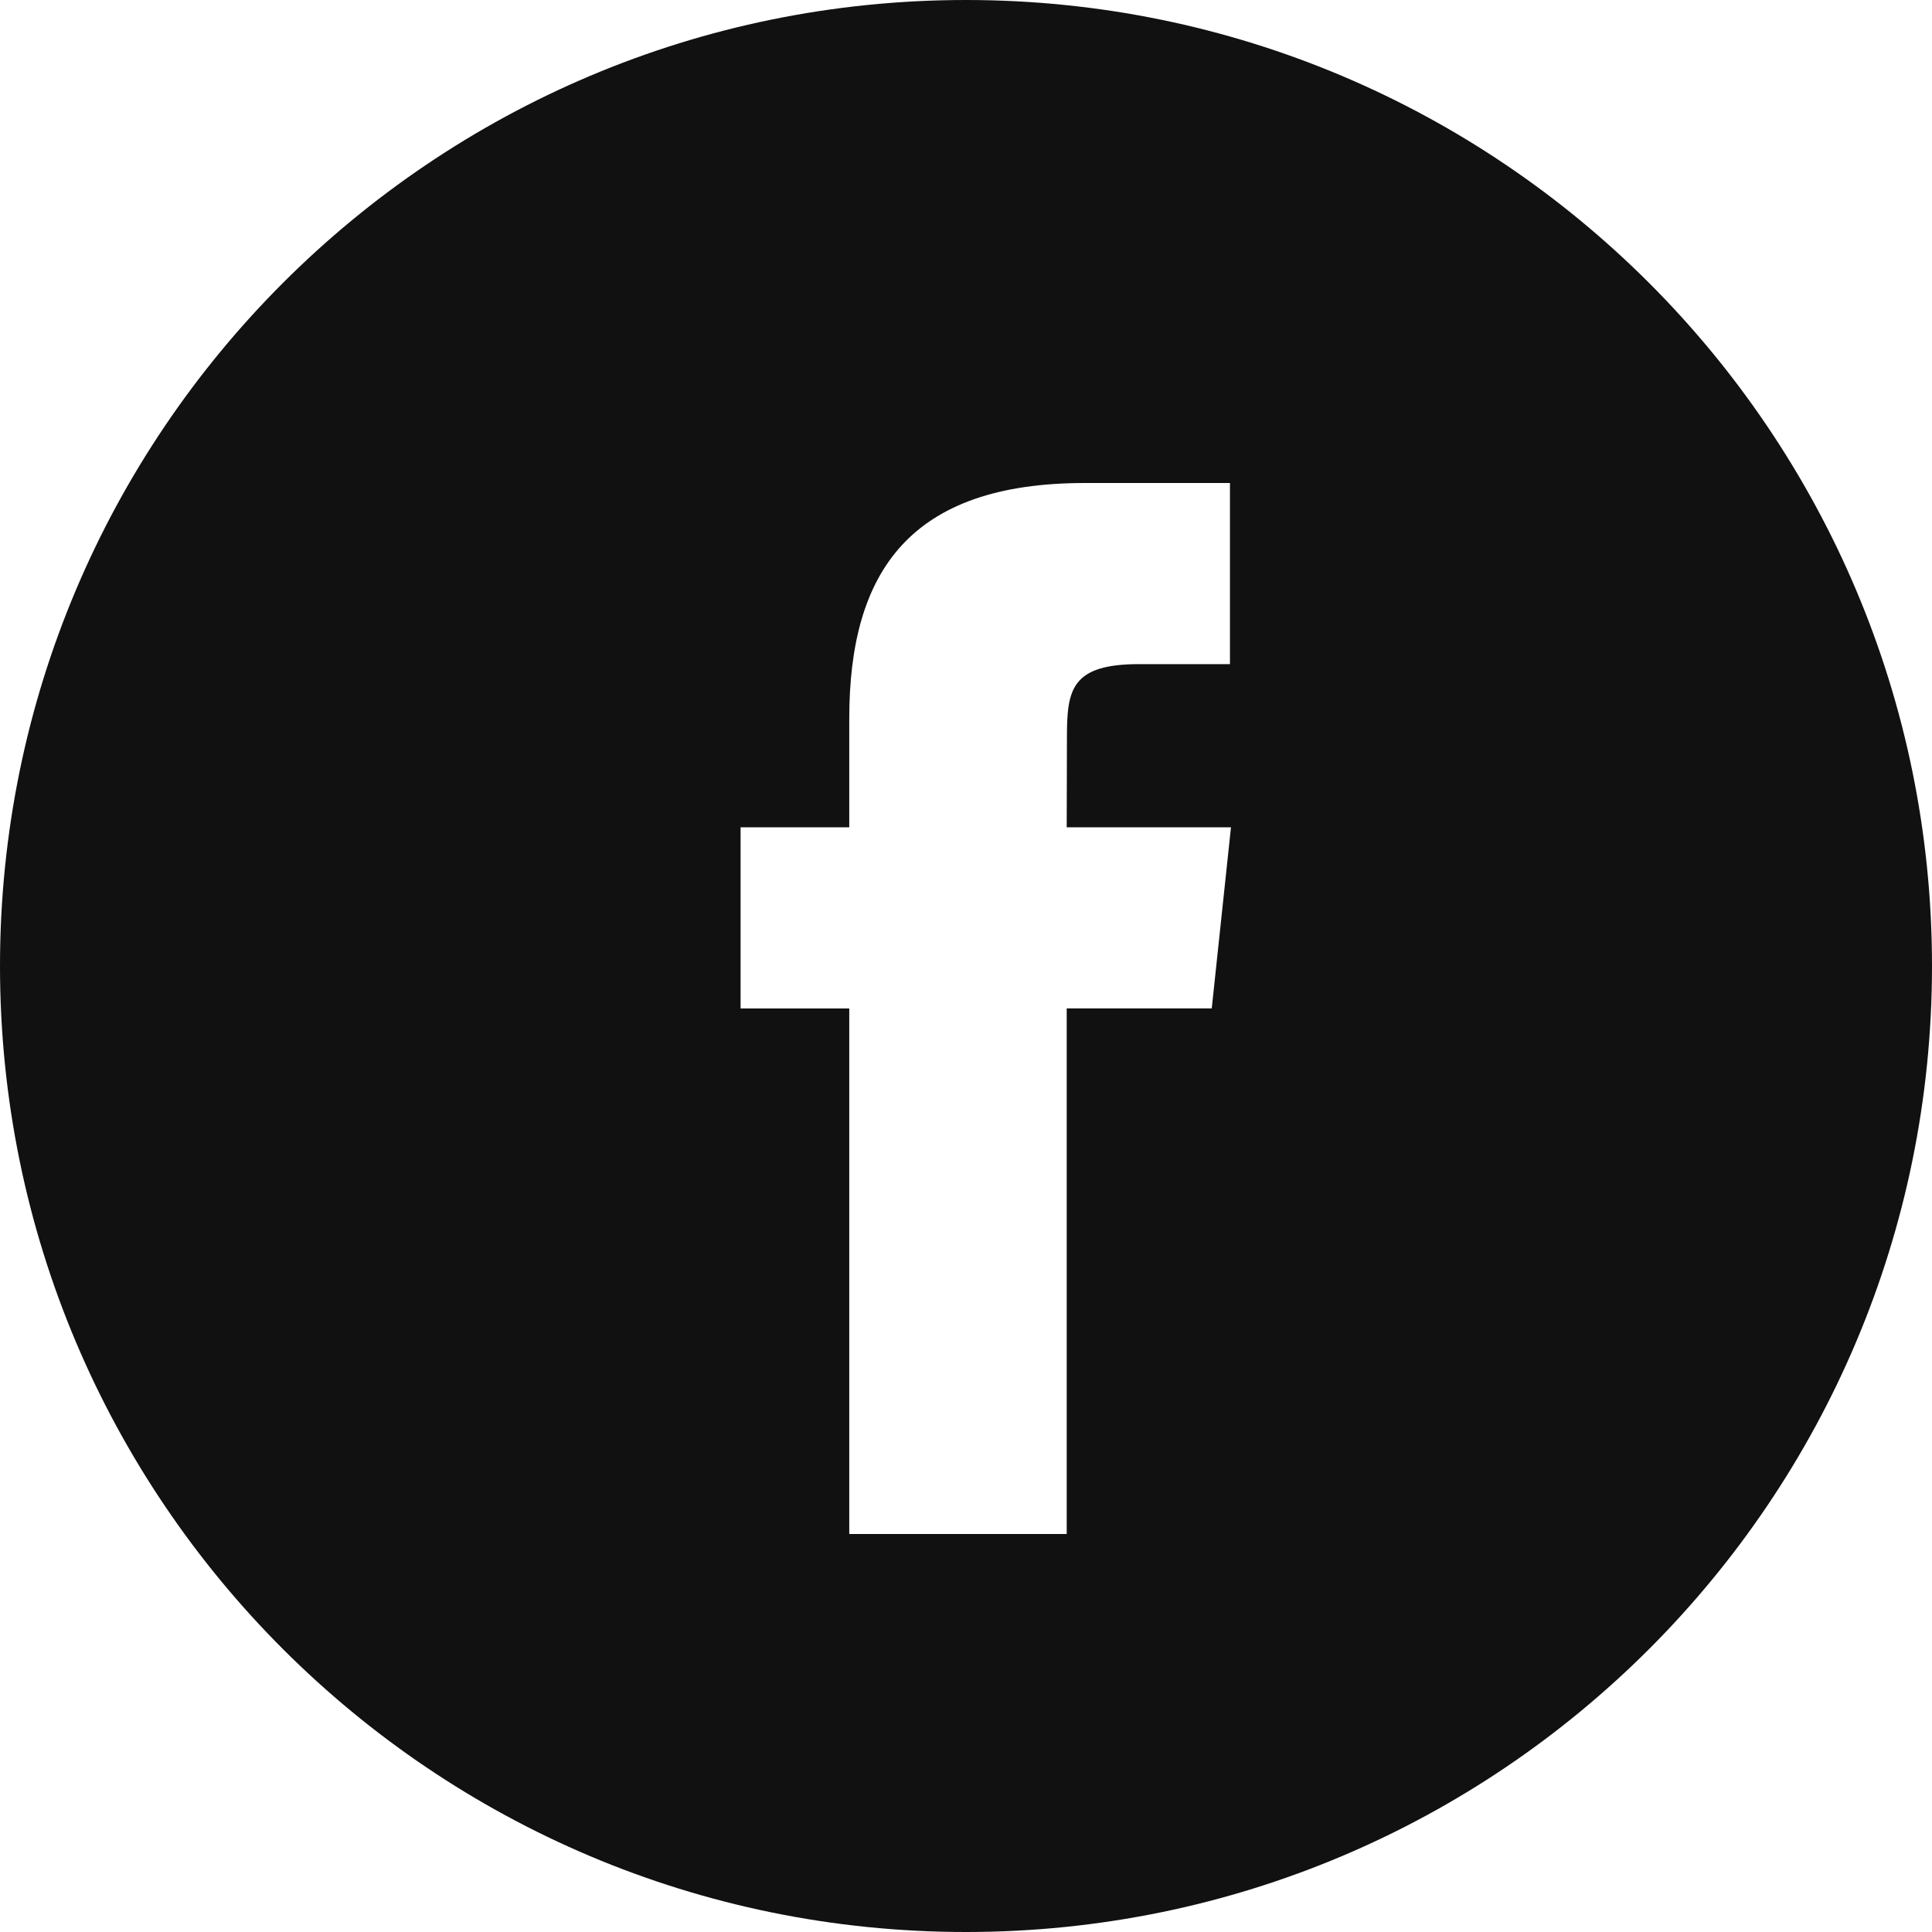
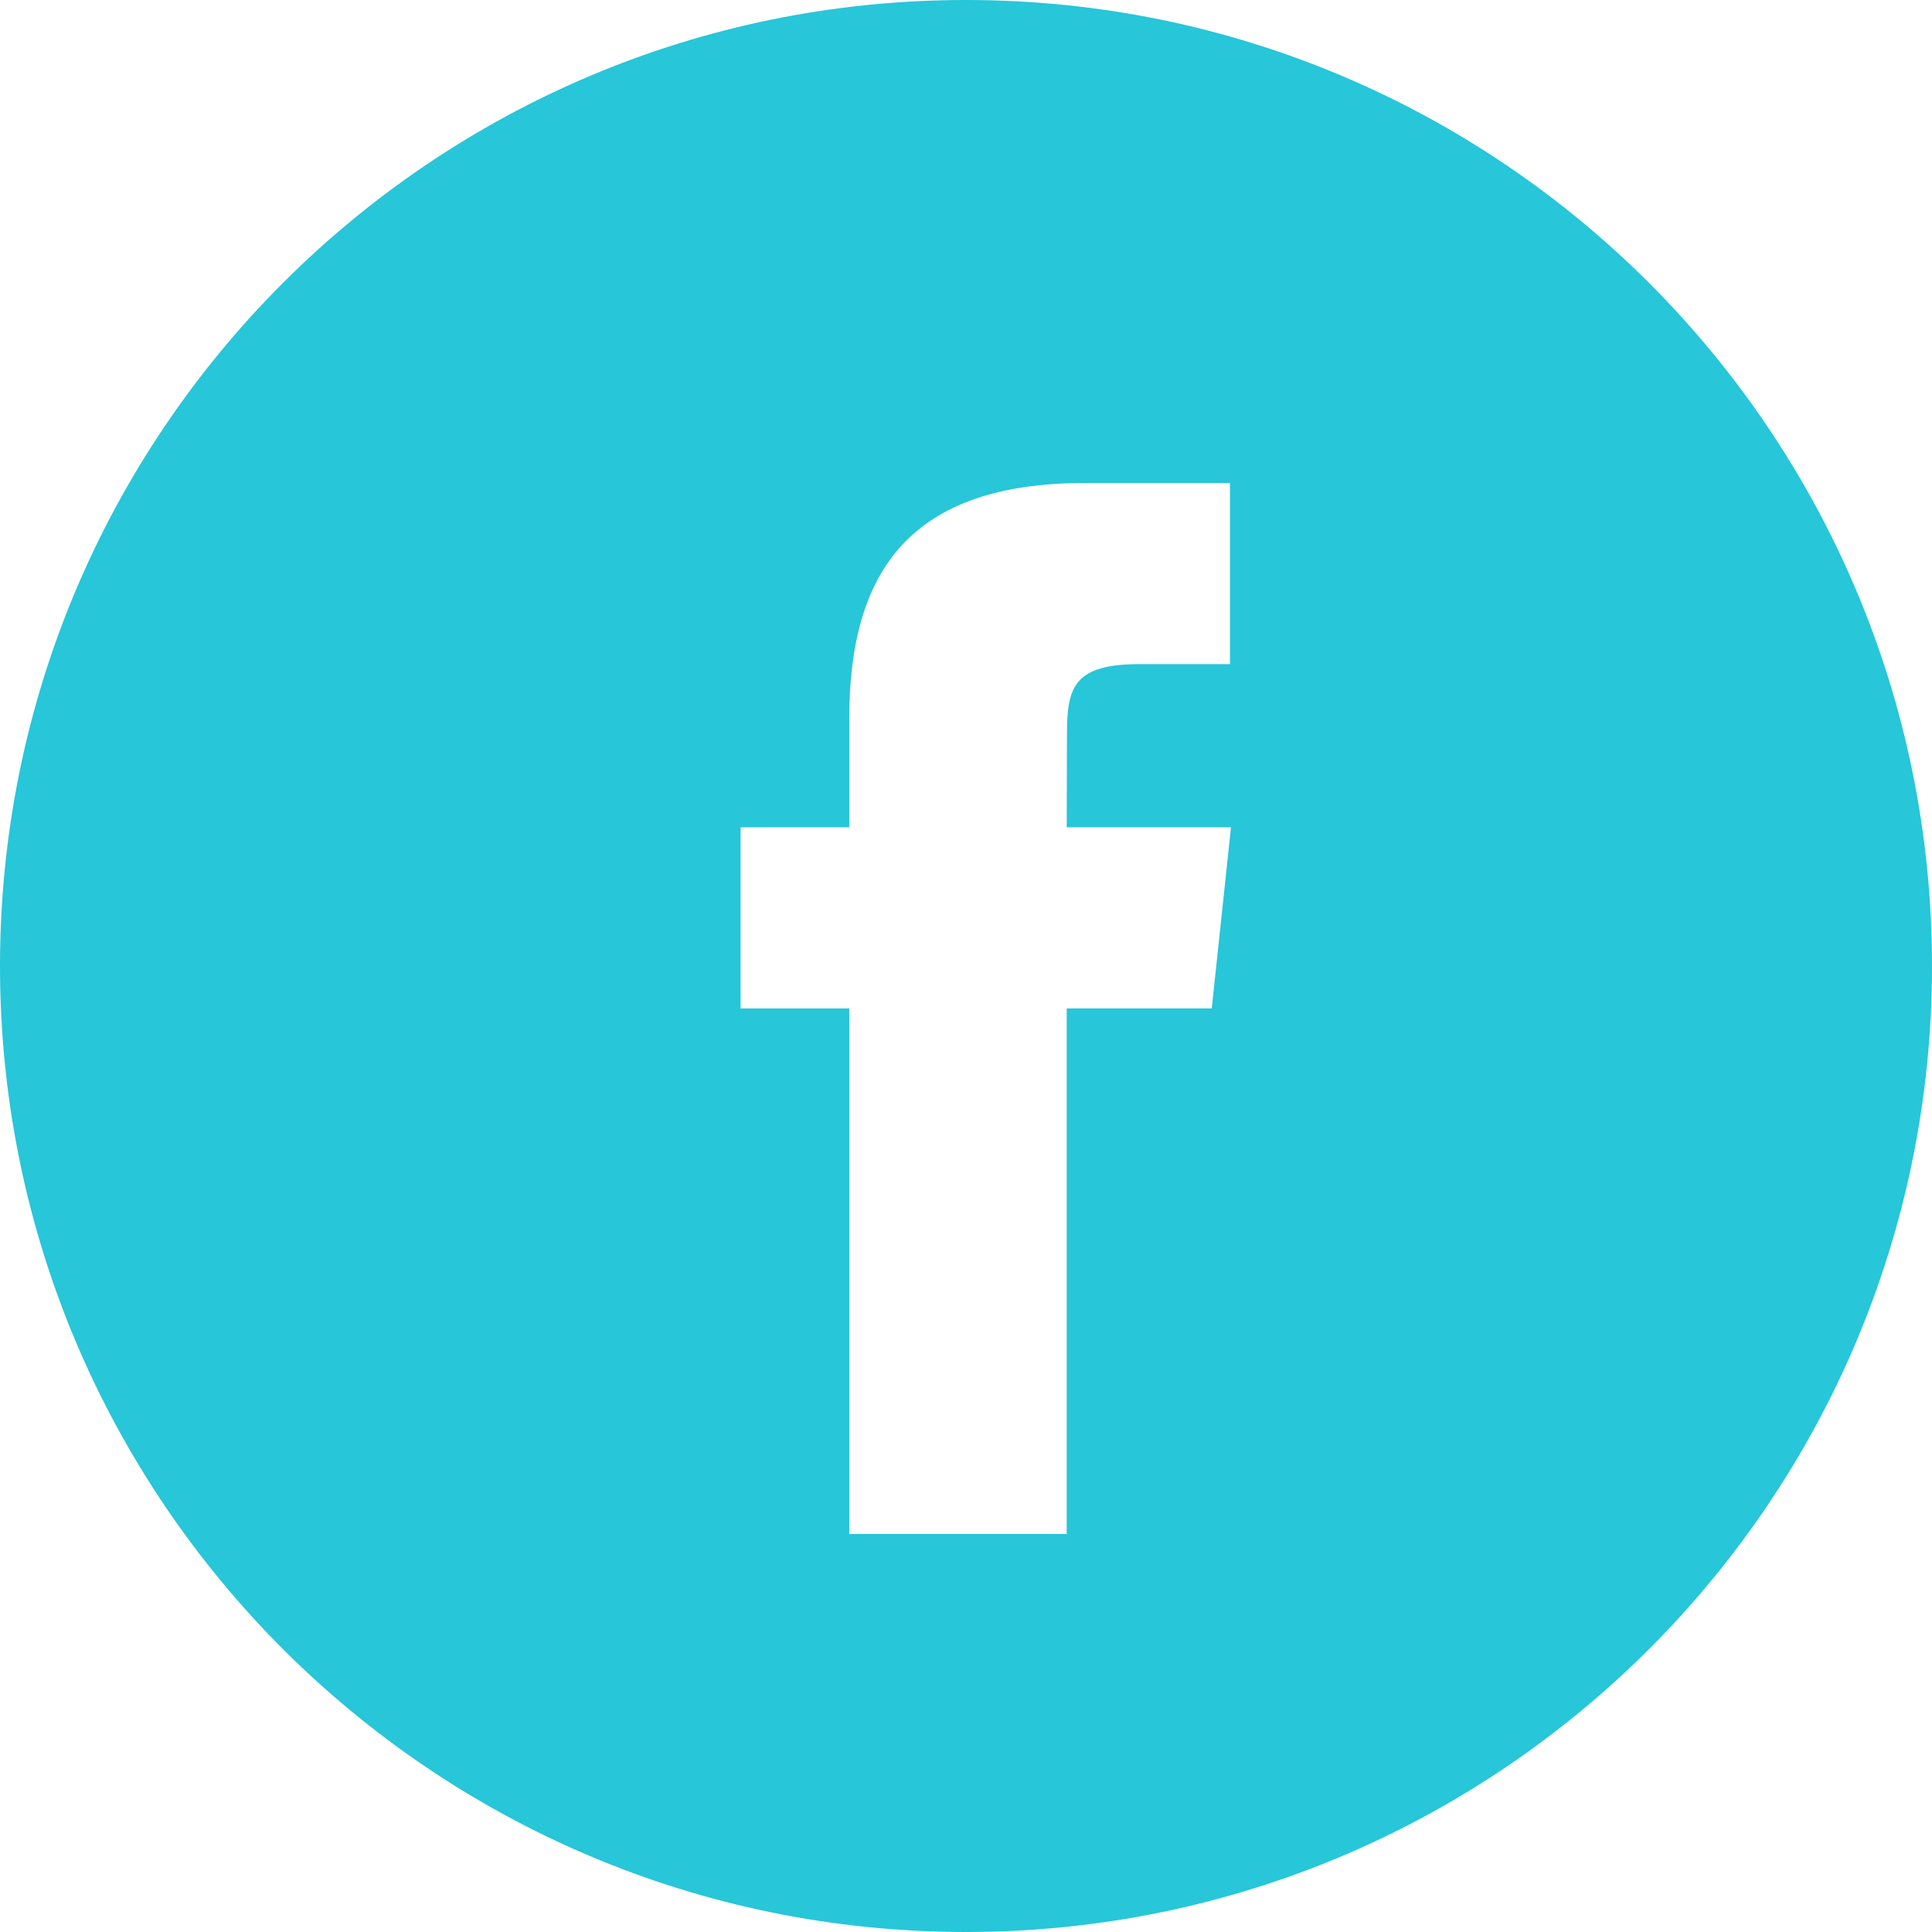
<svg xmlns="http://www.w3.org/2000/svg" width="40" height="40" viewBox="0 0 40 40" fill="none">
-   <path fill-rule="evenodd" clip-rule="evenodd" d="M0 20C0 8.954 8.954 0 20 0C31.046 0 40 8.954 40 20C40 31.046 31.046 40 20 40C8.954 40 0 31.046 0 20ZM22.085 31.76V20.878H25.088L25.486 17.129H22.085L22.09 15.252C22.09 14.274 22.183 13.75 23.587 13.75H25.465V10H22.461C18.853 10 17.583 11.819 17.583 14.878V17.129H15.333V20.879H17.583V31.76H22.085Z" fill="#111111" />
+   <path fill-rule="evenodd" clip-rule="evenodd" d="M0 20C0 8.954 8.954 0 20 0C31.046 0 40 8.954 40 20C40 31.046 31.046 40 20 40C8.954 40 0 31.046 0 20ZM22.085 31.76V20.878H25.088L25.486 17.129H22.085L22.09 15.252C22.09 14.274 22.183 13.75 23.587 13.75H25.465V10H22.461C18.853 10 17.583 11.819 17.583 14.878V17.129H15.333V20.879H17.583V31.76H22.085Z" fill="#27c6d9" />
</svg>
